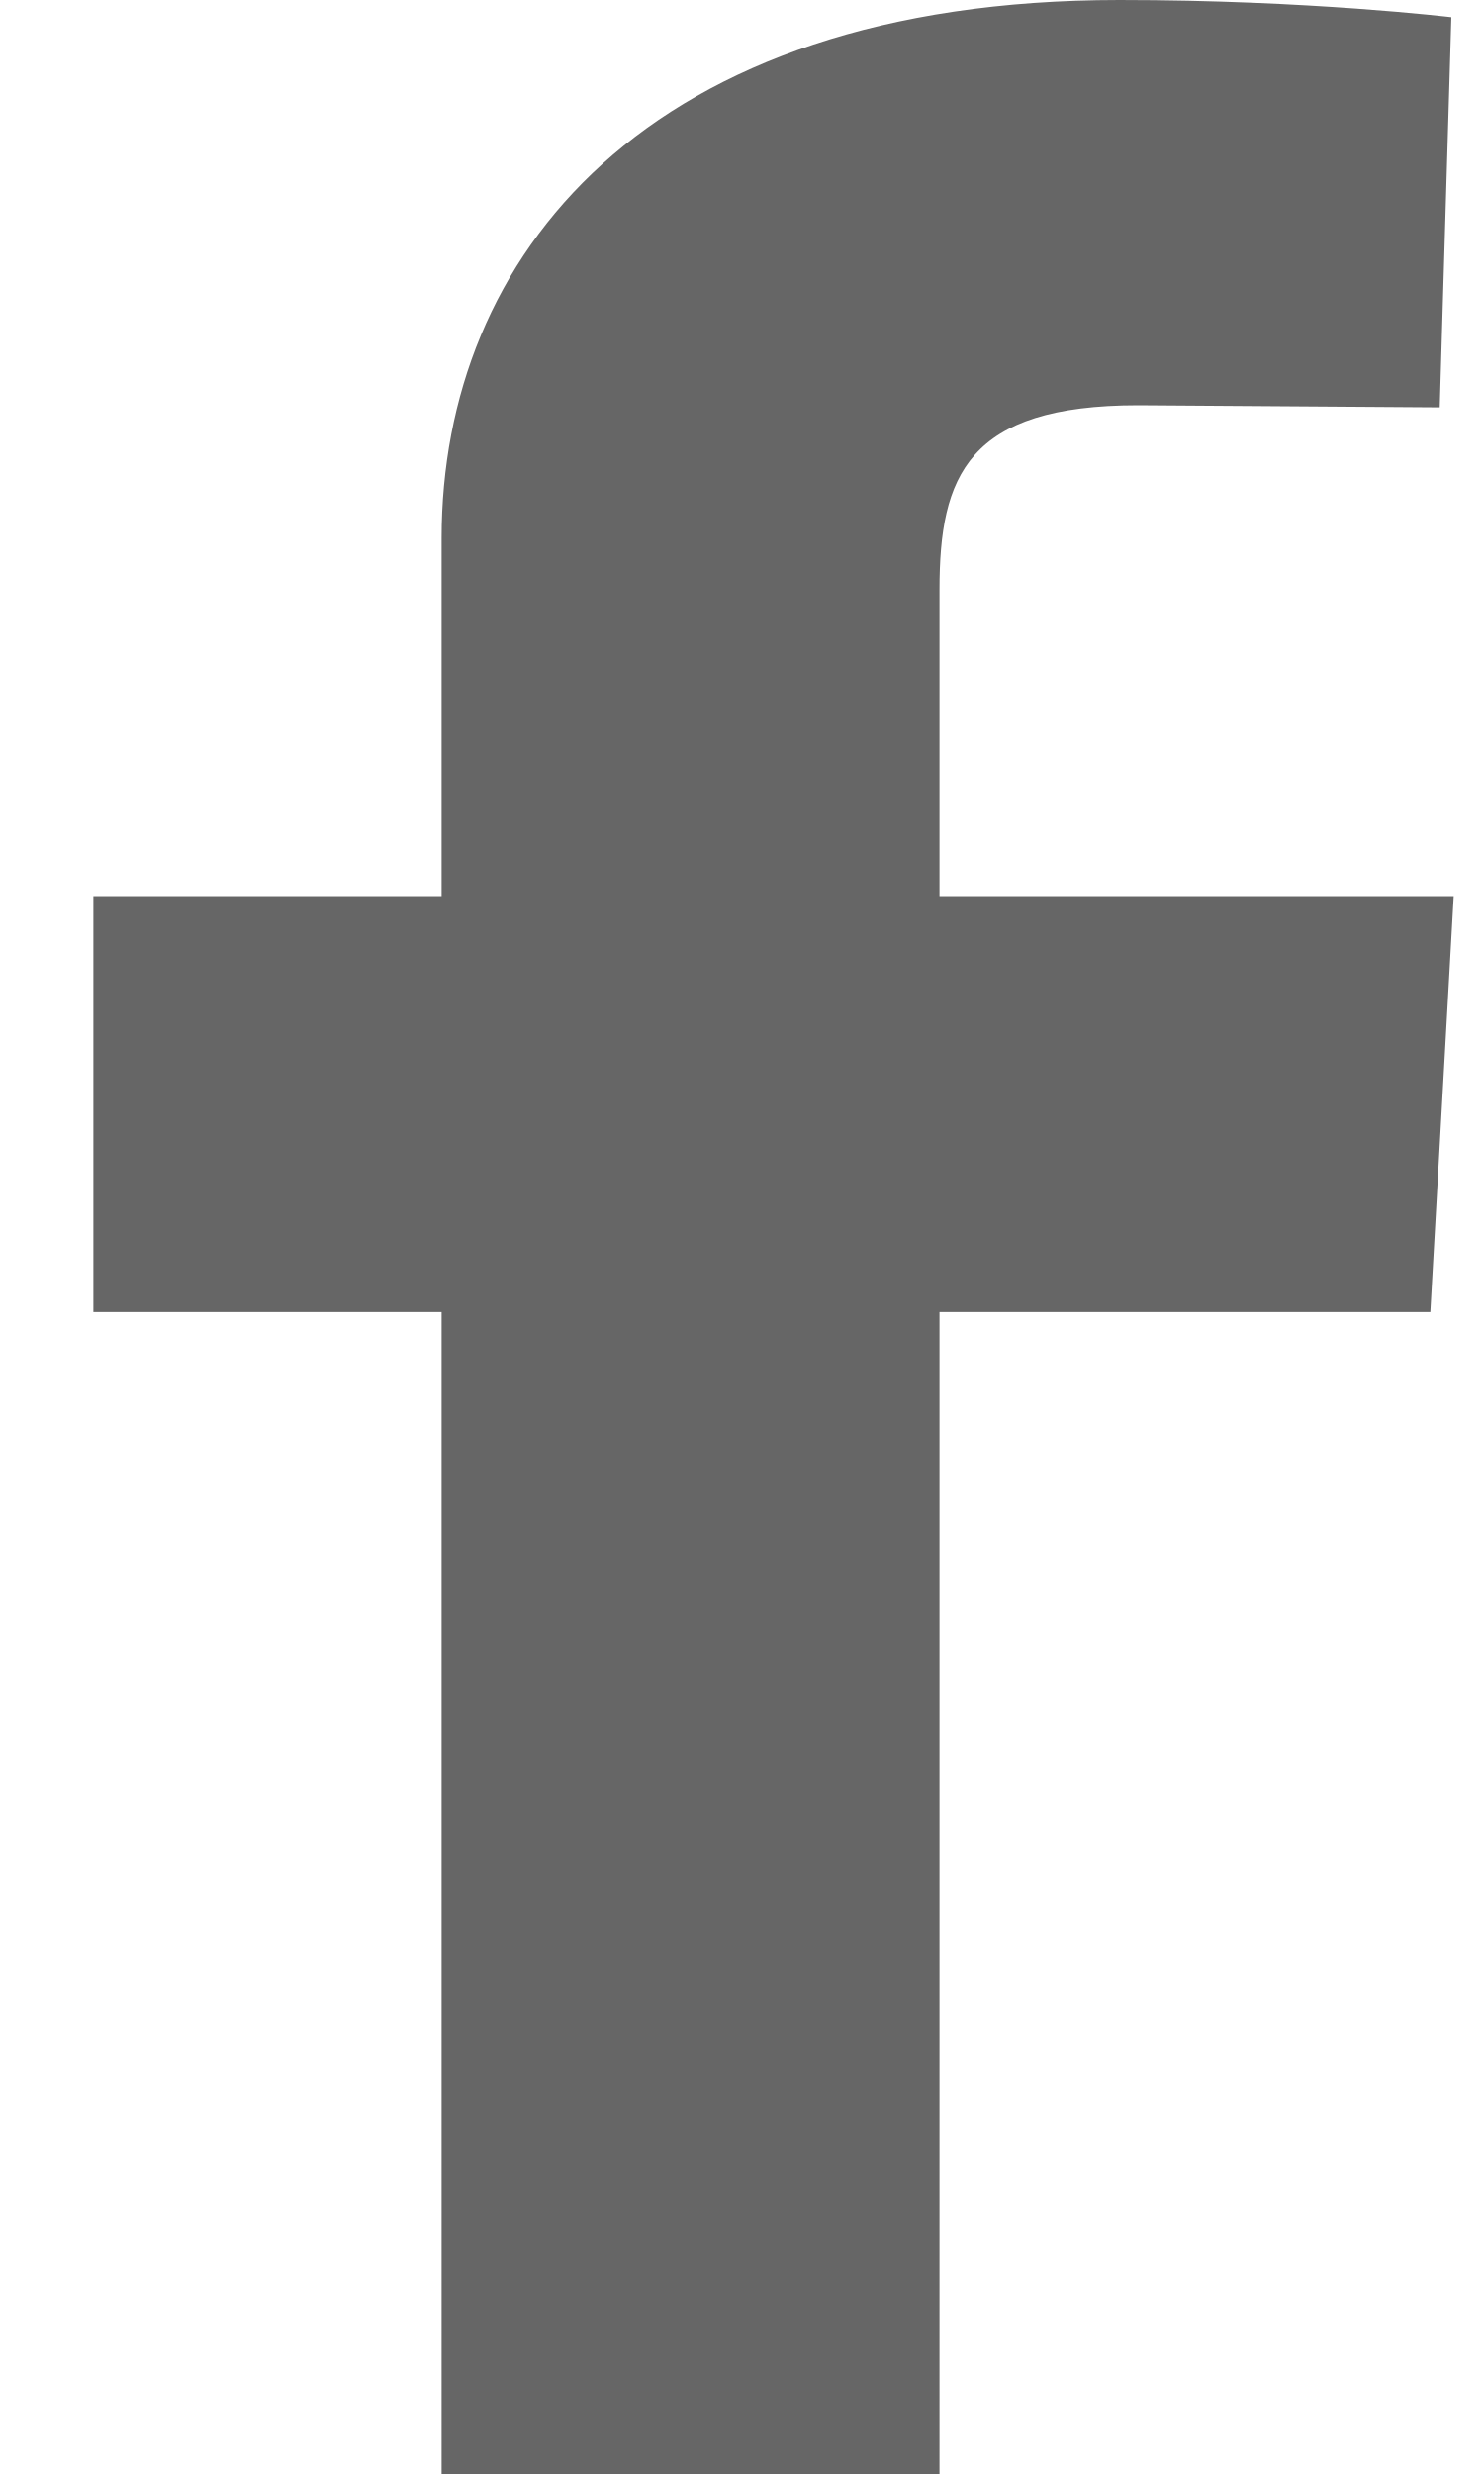
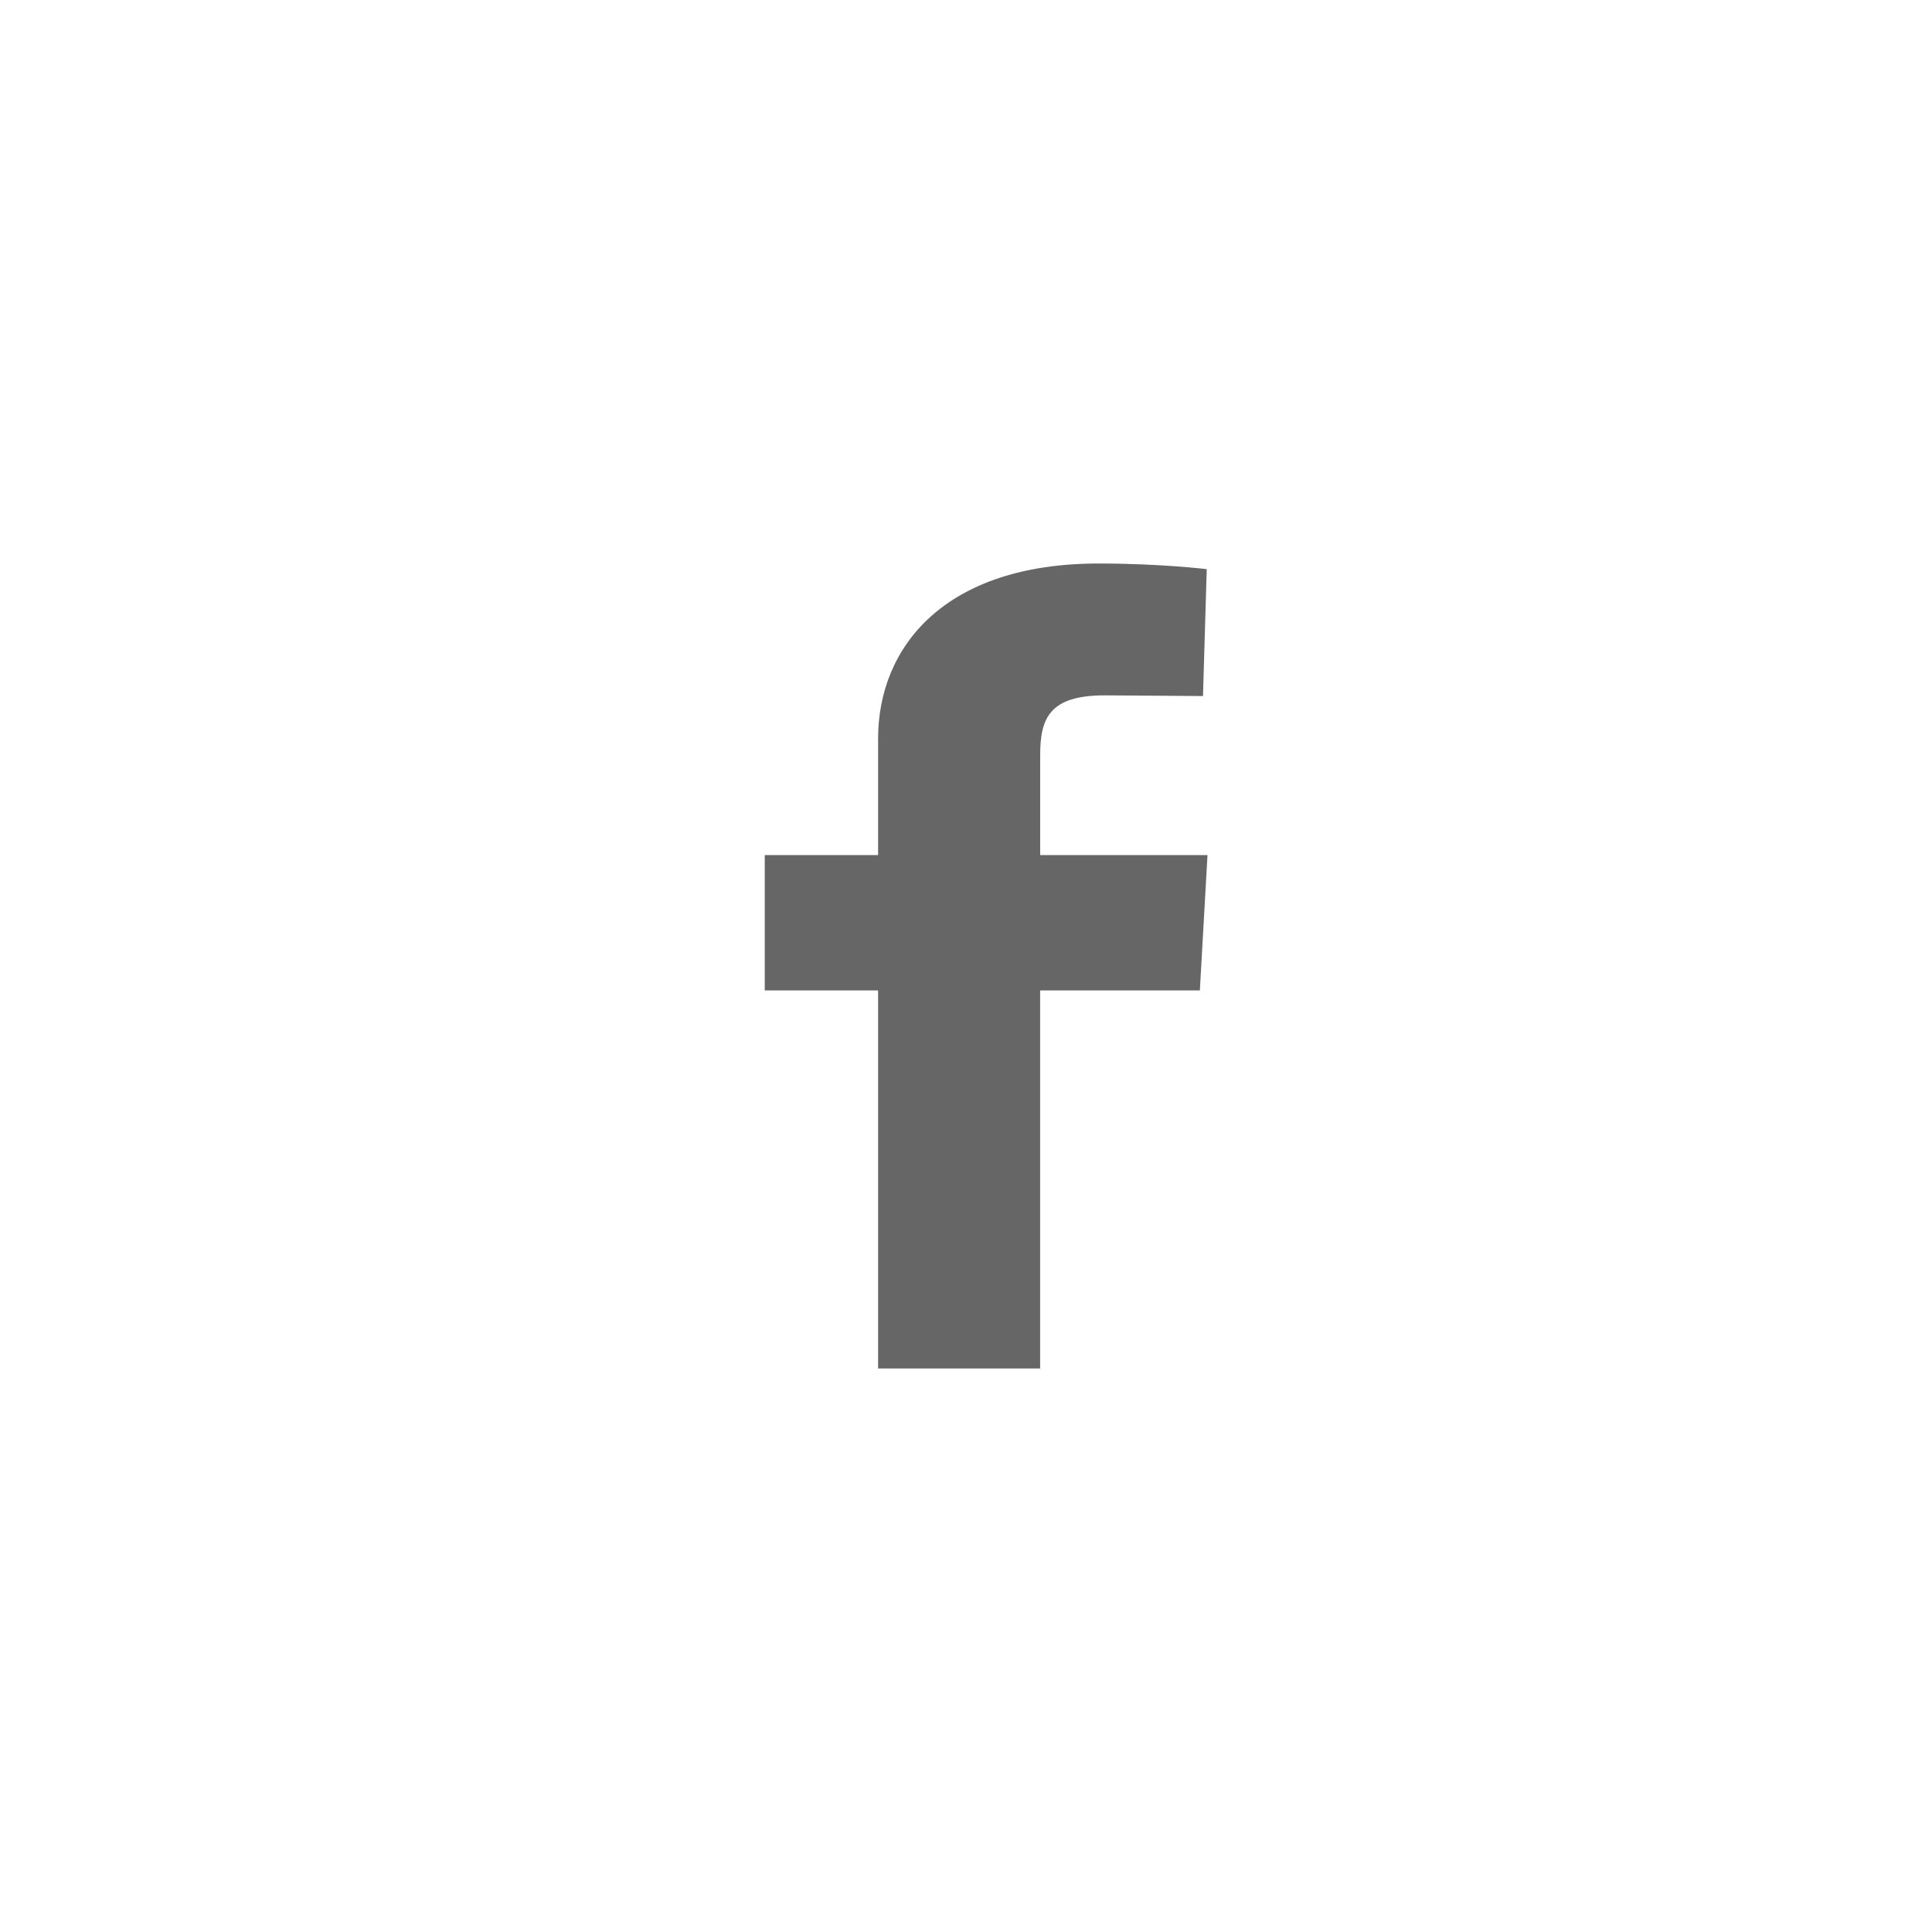
- <svg xmlns="http://www.w3.org/2000/svg" width="12" height="20" viewBox="0 0 12 20">
-   <path fill="#666666" fill-rule="evenodd" d="M76.571,34 L76.571,24.607 L73.755,24.607 L73.755,21.244 L76.571,21.244 L76.571,18.35 C76.571,16.08 78.216,14 82.052,14 C83.583,14 84.736,14.139 84.736,14.139 L84.642,17.293 L82.204,17.276 C80.824,17.276 80.597,17.847 80.597,18.766 L80.597,21.244 L84.755,21.244 L84.566,24.607 L80.597,24.607 L80.597,34 L76.571,34" transform="translate(-73 -14)" />
+ <svg xmlns="http://www.w3.org/2000/svg" width="48" height="48" viewBox="0 0 48 48">
+   <path d="M21.816 34v-9.393H19v-3.363h2.816V18.35c0-2.27 1.644-4.35 5.48-4.35 1.532 0 2.685.14 2.685.14l-.093 3.153-2.44-.017c-1.378 0-1.605.57-1.605 1.49v2.478H30l-.19 3.363h-3.968V34h-4.026" fill="#666" fill-rule="evenodd" />
</svg>
